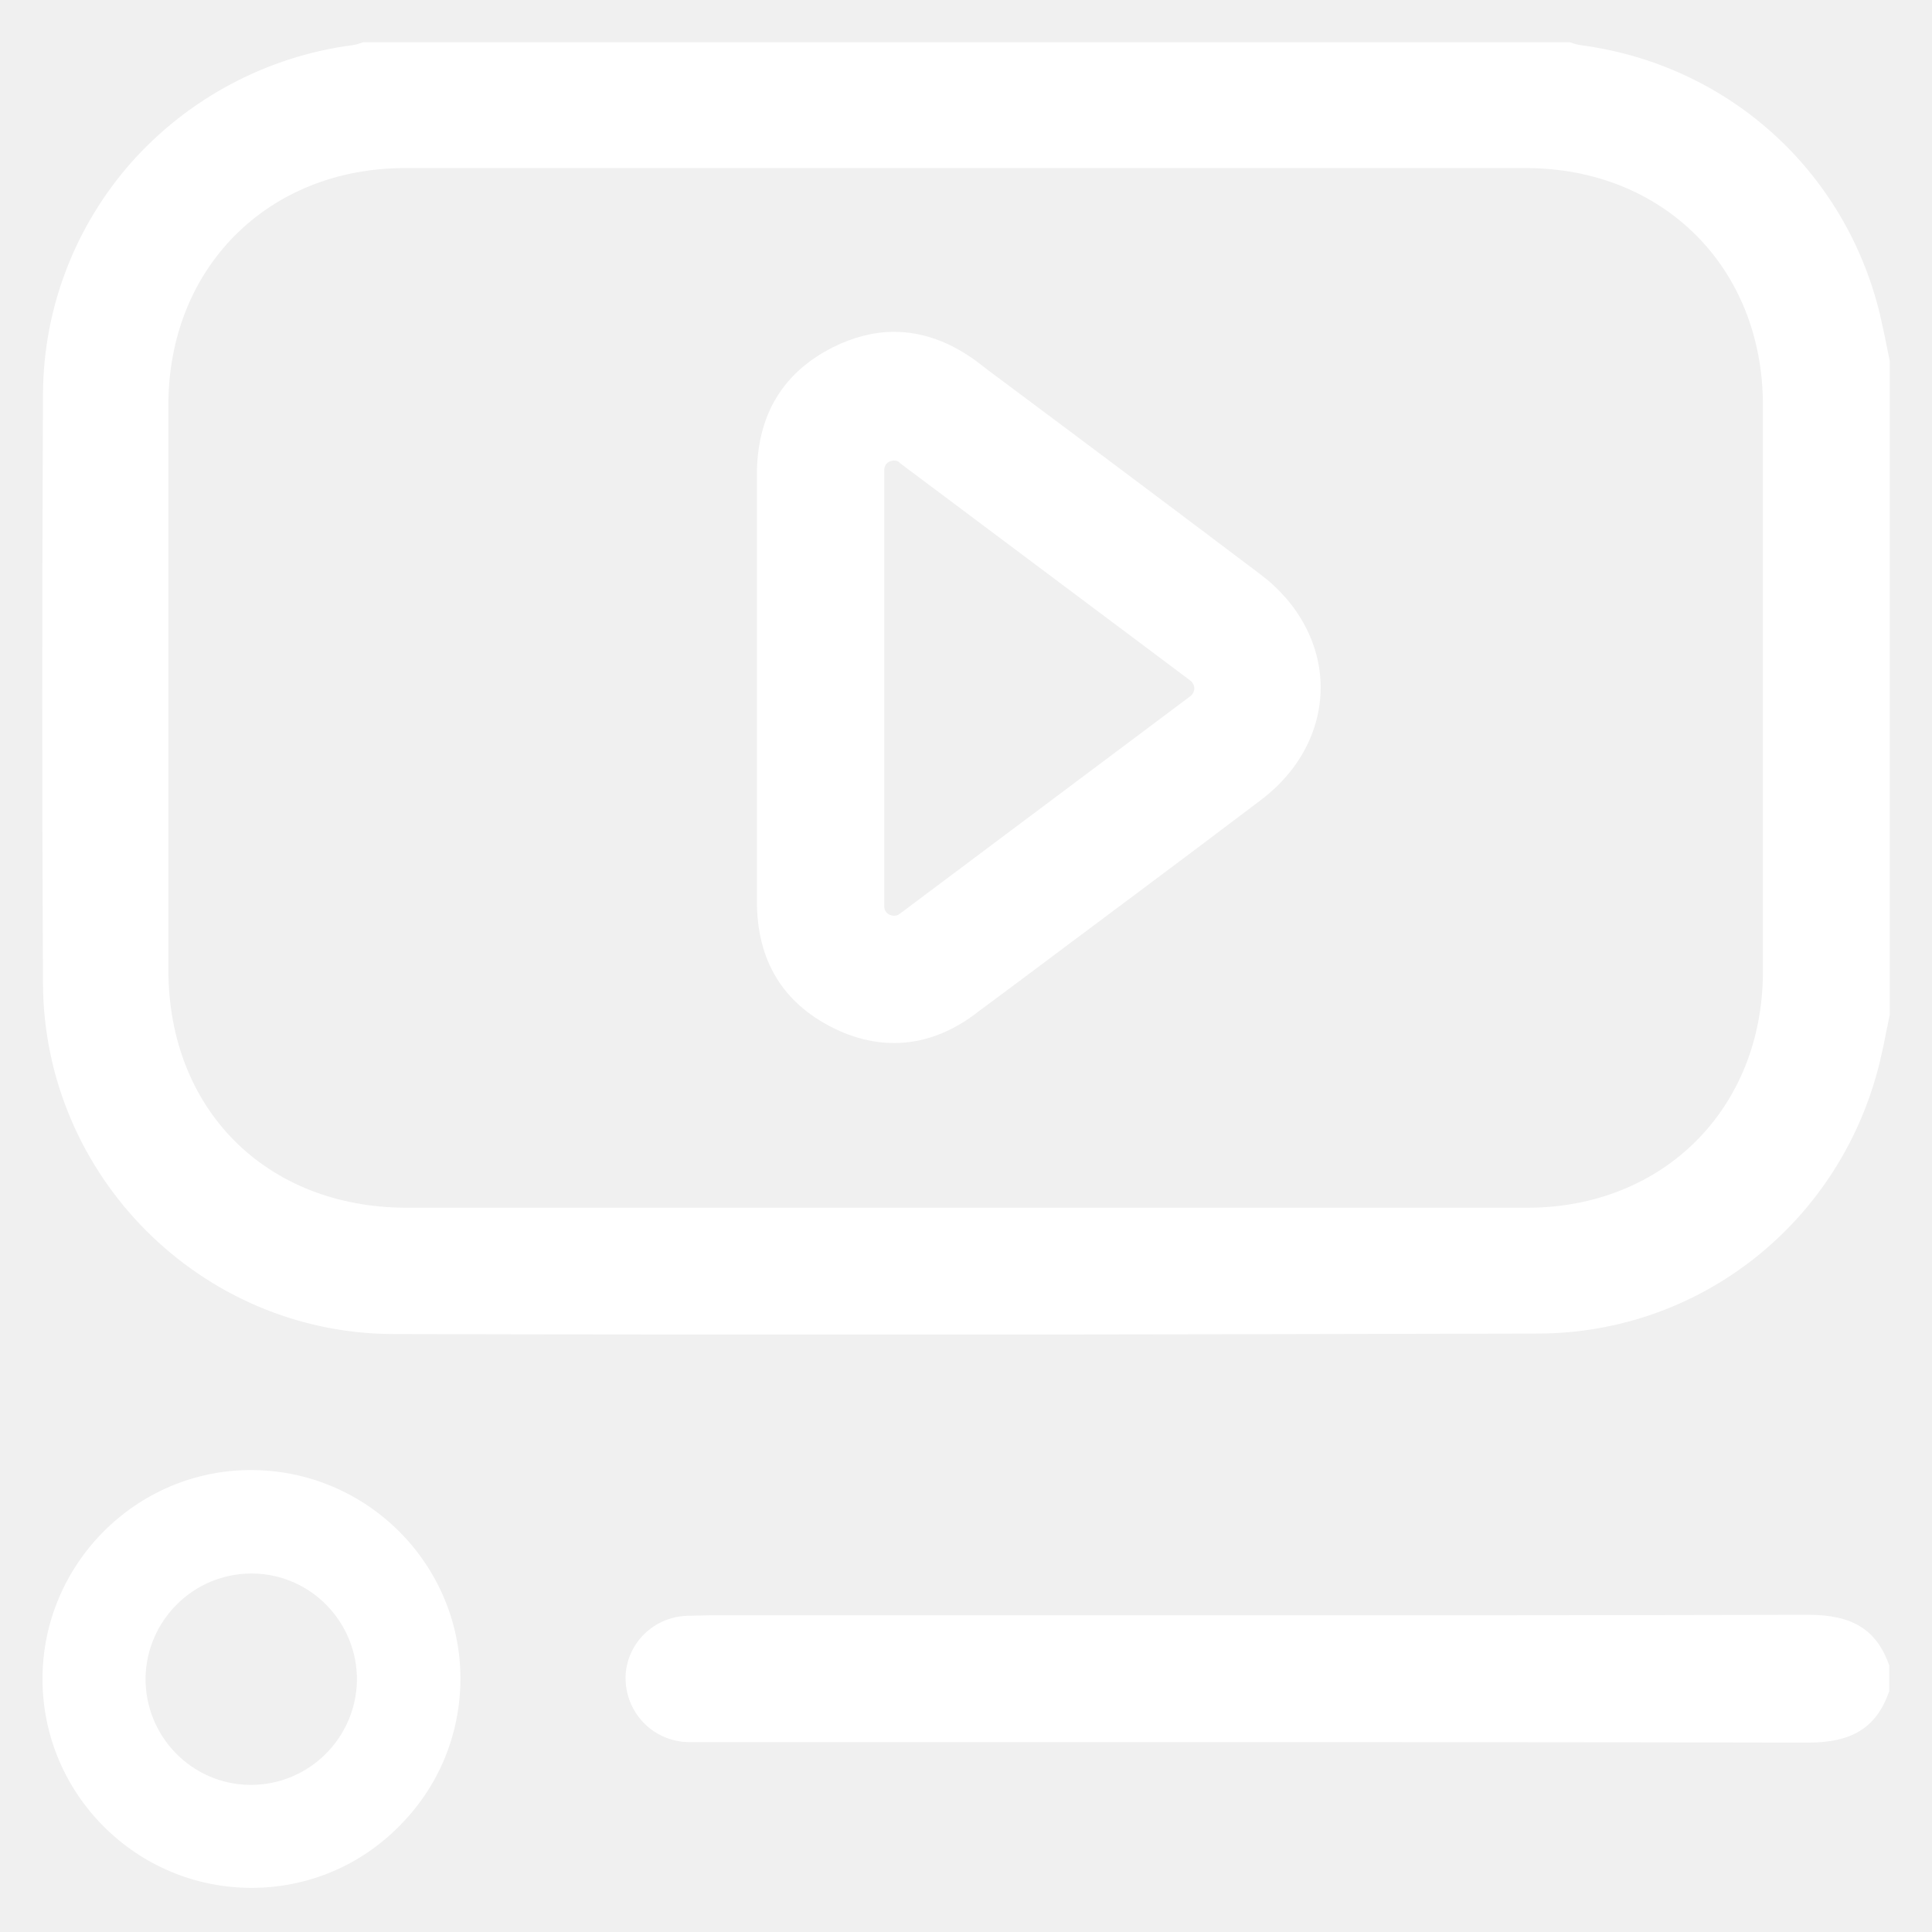
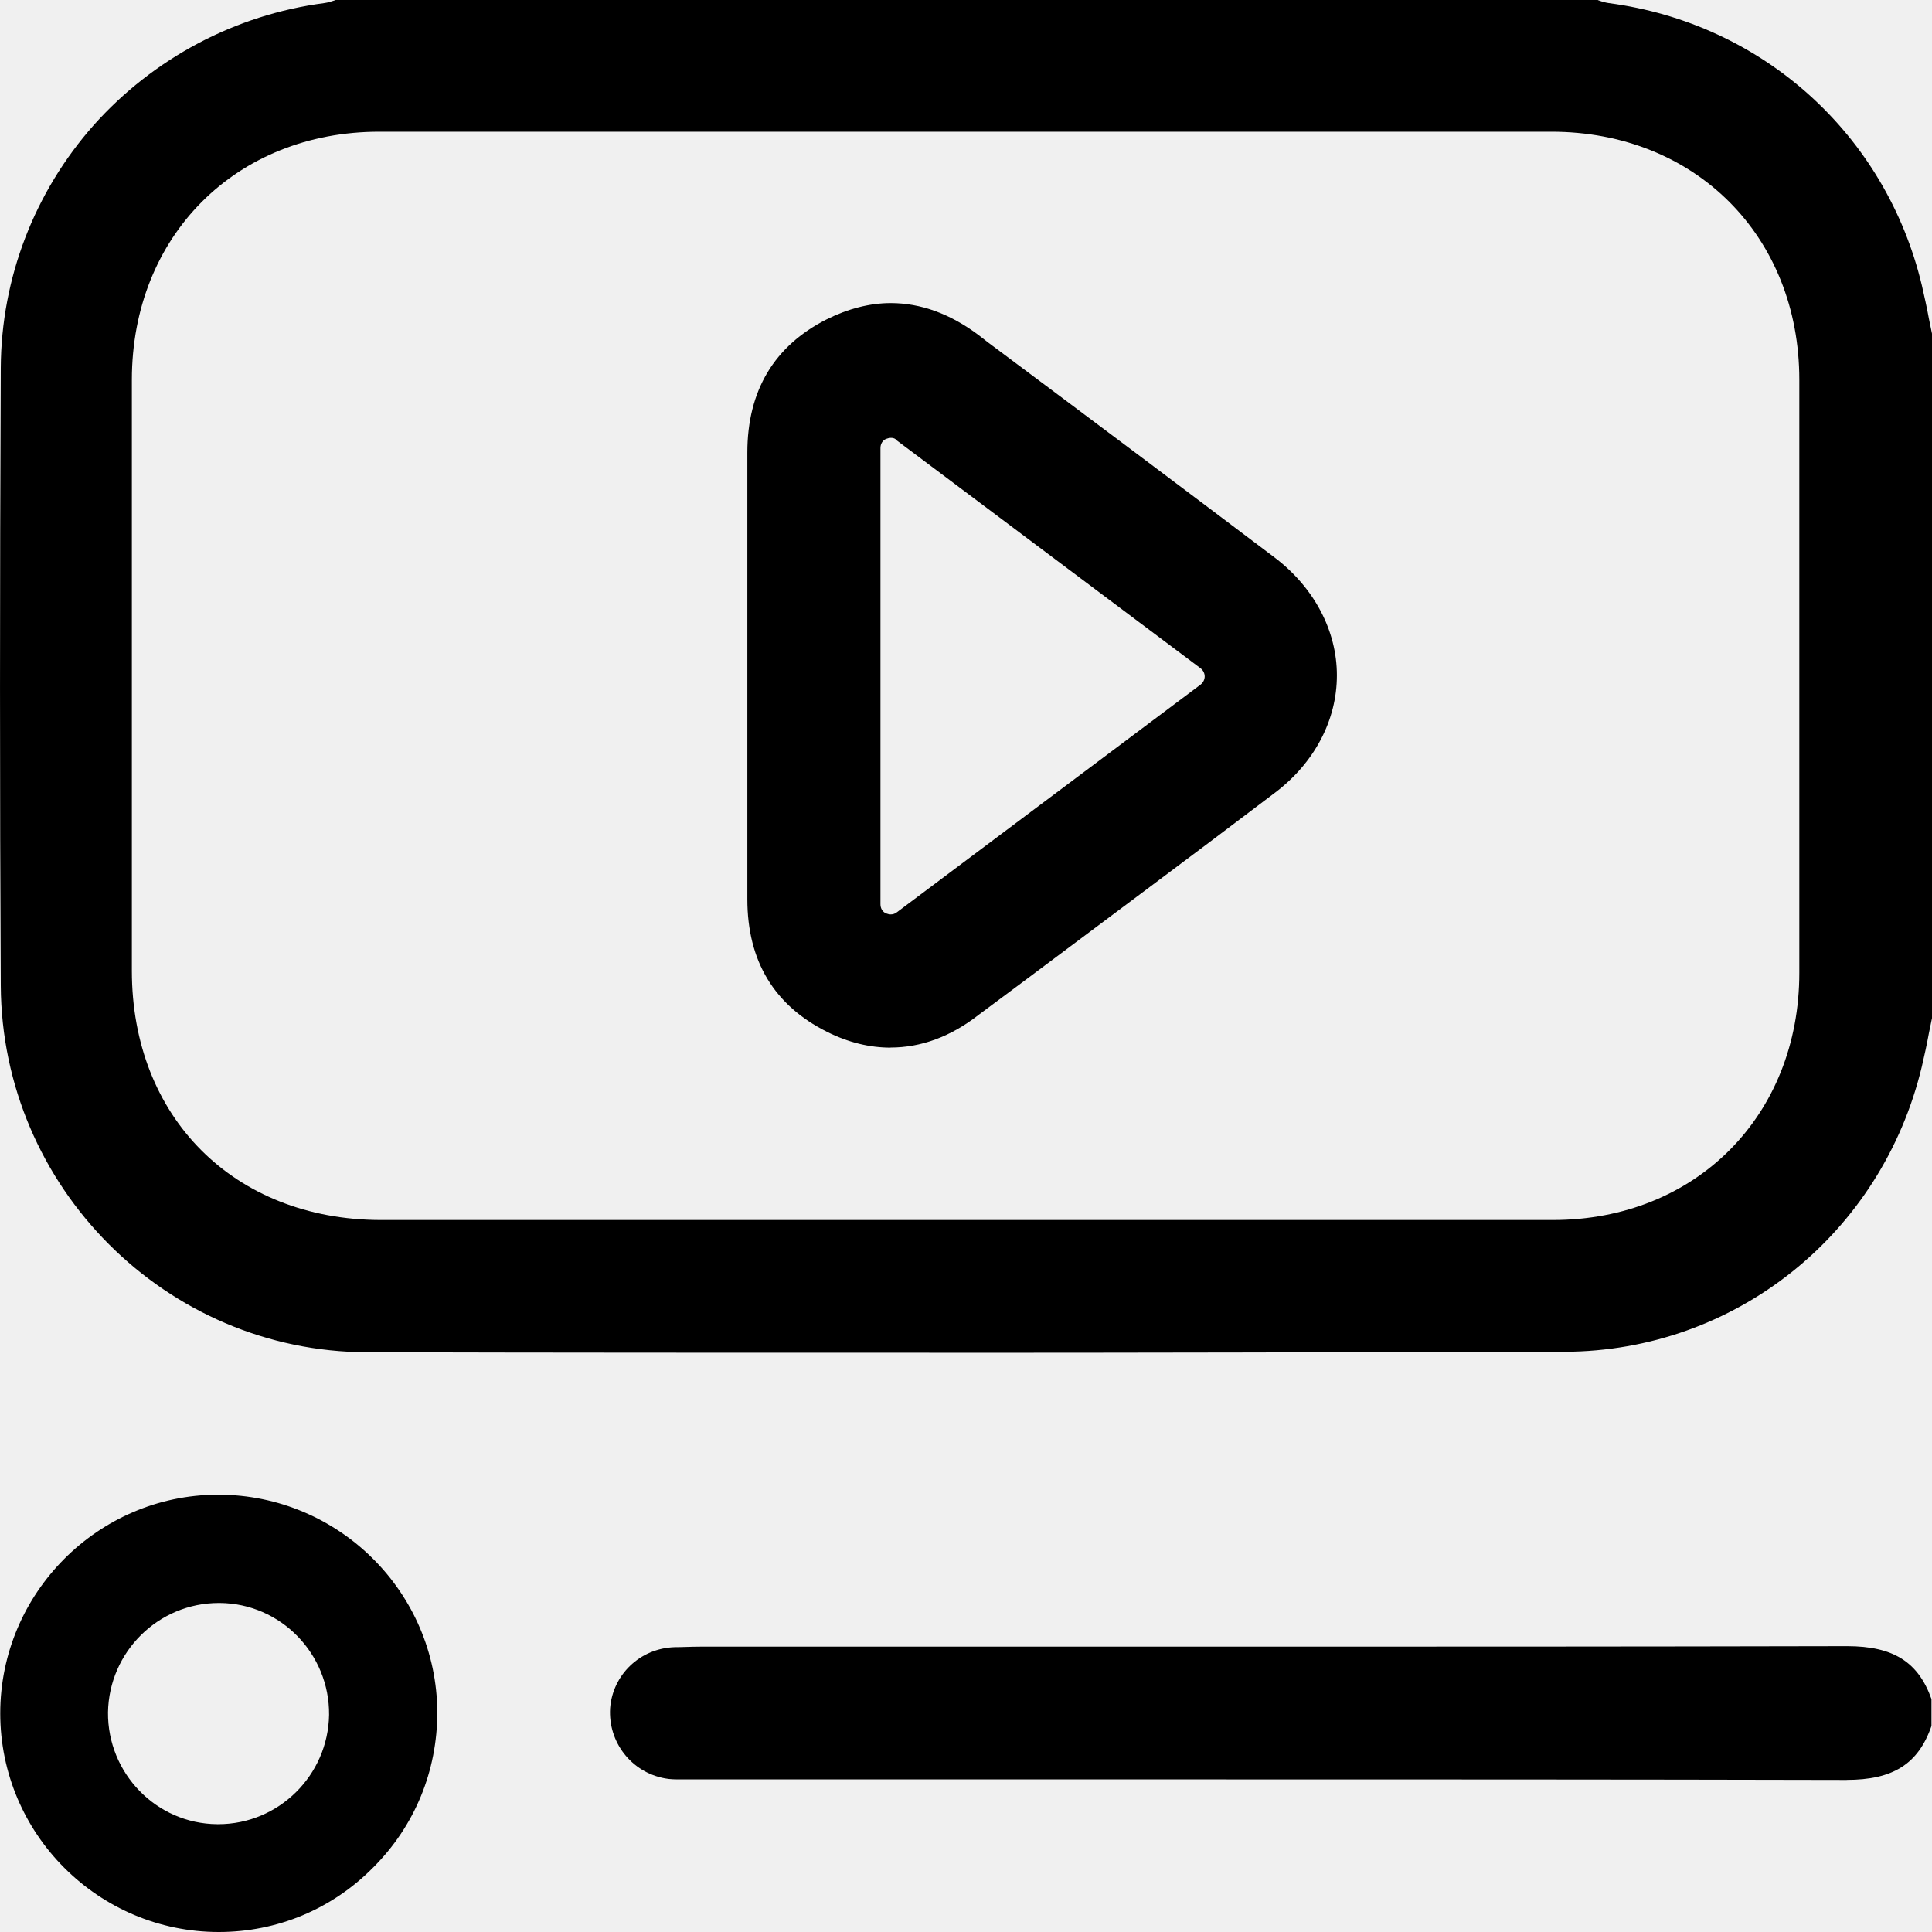
- <svg xmlns="http://www.w3.org/2000/svg" width="40" height="40" viewBox="0 0 40 40" fill="none">
-   <path d="M19.585 27.63C15.54 27.63 11.797 27.63 8.145 27.62C4.16 27.61 0.91 24.351 0.89 20.368C0.87 16.546 0.87 12.553 0.89 8.147C0.9 6.377 1.554 4.677 2.731 3.349C3.909 2.032 5.529 1.167 7.299 0.935C7.37 0.925 7.43 0.905 7.491 0.885C7.501 0.885 7.511 0.875 7.521 0.875H32.504C32.514 0.875 32.524 0.885 32.535 0.885C32.585 0.905 32.655 0.925 32.726 0.935C35.774 1.338 38.209 3.53 38.924 6.518C38.974 6.739 39.024 6.96 39.065 7.181C39.085 7.282 39.105 7.373 39.125 7.473V21.012C39.105 21.112 39.085 21.203 39.065 21.303C39.024 21.524 38.974 21.756 38.924 21.967C38.129 25.286 35.221 27.6 31.85 27.61C27.383 27.62 23.368 27.63 19.585 27.63ZM26.93 25.005C28.49 25.005 30.059 25.005 31.619 25.005C34.446 25.005 36.499 22.943 36.499 20.116C36.499 16.204 36.499 12.301 36.499 8.388C36.499 5.542 34.436 3.48 31.589 3.48C27.725 3.48 23.851 3.48 19.987 3.48C16.124 3.48 12.25 3.48 8.386 3.48C5.549 3.48 3.486 5.542 3.486 8.388C3.486 12.281 3.486 16.184 3.486 20.076C3.486 22.973 5.508 24.995 8.406 25.005C9.966 25.005 11.515 25.005 13.075 25.005H19.987H26.93Z" fill="white" />
-   <path d="M37.434 36.079C32.977 36.069 28.58 36.069 24.867 36.069H14.534H14.363C14.252 36.069 14.141 36.069 14.041 36.048C13.377 35.928 12.914 35.334 12.954 34.66C13.004 33.997 13.548 33.474 14.232 33.453C14.383 33.453 14.554 33.443 14.755 33.443C14.886 33.443 15.017 33.443 15.148 33.443C15.278 33.443 15.409 33.443 15.55 33.443C15.55 33.443 24.153 33.443 25.863 33.443C29.033 33.443 33.209 33.443 37.434 33.433H37.445C38.36 33.433 38.853 33.745 39.115 34.479V35.013C38.853 35.767 38.35 36.079 37.434 36.079Z" fill="white" />
-   <path d="M5.206 39.086C2.822 39.086 0.88 37.145 0.88 34.761C0.88 32.387 2.812 30.446 5.176 30.436H5.196C7.581 30.436 9.523 32.367 9.533 34.741C9.533 35.898 9.09 36.984 8.265 37.809C7.45 38.633 6.364 39.086 5.206 39.086ZM5.206 32.578C4.009 32.578 3.033 33.544 3.013 34.741C3.003 35.948 3.969 36.944 5.176 36.954H5.196C6.394 36.954 7.37 35.988 7.39 34.791C7.4 33.584 6.434 32.589 5.227 32.578H5.206Z" fill="white" />
-   <path d="M18.508 21.595C18.096 21.595 17.673 21.494 17.251 21.283C16.204 20.76 15.671 19.885 15.671 18.658C15.671 17.622 15.671 16.586 15.671 15.55V12.854C15.671 11.848 15.671 10.833 15.671 9.827C15.671 8.6 16.204 7.715 17.241 7.192C17.663 6.98 18.096 6.87 18.508 6.87C19.102 6.87 19.686 7.081 20.249 7.503L20.43 7.644C22.292 9.032 24.213 10.47 26.105 11.899C26.89 12.492 27.343 13.347 27.343 14.232C27.343 15.117 26.9 15.962 26.115 16.556C24.445 17.823 22.734 19.09 21.084 20.328L20.259 20.941C19.696 21.384 19.102 21.595 18.508 21.595ZM18.508 9.535C18.478 9.535 18.448 9.545 18.418 9.555C18.347 9.585 18.307 9.656 18.307 9.736V18.759C18.307 18.839 18.347 18.909 18.418 18.939C18.448 18.95 18.478 18.96 18.508 18.96C18.549 18.96 18.589 18.95 18.629 18.919L24.646 14.413C24.696 14.373 24.727 14.313 24.727 14.252C24.727 14.192 24.696 14.132 24.646 14.091L18.629 9.585C18.599 9.545 18.559 9.535 18.508 9.535Z" fill="white" />
+ <svg xmlns="http://www.w3.org/2000/svg" width="40" height="40" viewBox="0 0 40 40" fill="none" version="1.1" id="svg10">
+   <defs id="defs14" />
+   <path d="m 19.566,28.007 c -4.23,0 -8.144,0 -11.964,-0.01 -4.167,-0.011 -7.565,-3.422 -7.586,-7.592 -0.021,-4.001 -0.021,-8.181 0,-12.793 C 0.026,5.759 0.71,3.98 1.941,2.59 3.172,1.211 4.866,0.305 6.718,0.063 6.792,0.053 6.855,0.032 6.918,0.011 6.929,0.011 6.939,0 6.95,0 H 33.076 c 0.011,0 0.021,0.011 0.032,0.011 0.053,0.021 0.126,0.042 0.2,0.053 3.188,0.421 5.735,2.717 6.482,5.844 0.053,0.232 0.105,0.463 0.147,0.695 0.021,0.105 0.042,0.2 0.063,0.305 v 14.172 c -0.021,0.105 -0.042,0.2 -0.063,0.305 -0.042,0.232 -0.095,0.474 -0.147,0.695 -0.831,3.475 -3.872,5.896 -7.397,5.907 -4.672,0.011 -8.87,0.021 -12.827,0.021 z m 7.681,-2.748 c 1.631,0 3.272,0 4.903,0 2.957,0 5.103,-2.158 5.103,-5.117 0,-4.096 0,-8.181 0,-12.277 0,-2.98 -2.157,-5.138 -5.135,-5.138 -4.04,0 -8.092,0 -12.132,0 -4.04,0 -8.092,0 -12.132,0 -2.967,0 -5.124,2.158 -5.124,5.138 0,4.075 0,8.16 0,12.235 0,3.032 2.115,5.149 5.145,5.159 1.631,0 3.251,0 4.882,0 h 7.229 z" fill="white" id="path2" style="fill:#000000;stroke-width:1.046" />
+   <path d="m 38.232,36.852 c -4.661,-0.011 -9.26,-0.011 -13.142,-0.011 H 14.284 14.105 c -0.116,0 -0.231,0 -0.337,-0.021 -0.694,-0.126 -1.179,-0.748 -1.136,-1.453 0.053,-0.695 0.621,-1.242 1.336,-1.264 0.158,0 0.337,-0.011 0.547,-0.011 0.137,0 0.273,0 0.41,0 0.137,0 0.274,0 0.421,0 0,0 8.996,0 10.785,0 3.315,0 7.681,0 12.1,-0.01 h 0.011 c 0.957,0 1.473,0.326 1.747,1.095 v 0.558 c -0.274,0.79 -0.8,1.116 -1.757,1.116 z" fill="white" id="path4" style="fill:#000000;stroke-width:1.046" />
+   <path d="m 4.53,40 c -2.494,0 -4.525,-2.032 -4.525,-4.527 0,-2.485 2.02,-4.517 4.493,-4.527 h 0.021 c 2.494,0 4.525,2.022 4.535,4.506 0,1.211 -0.463,2.348 -1.326,3.211 C 6.876,39.526 5.74,40 4.53,40 Z m 0,-6.812 c -1.252,0 -2.273,1.011 -2.294,2.264 -0.011,1.263 1,2.306 2.262,2.316 h 0.021 c 1.252,0 2.273,-1.011 2.294,-2.264 0.011,-1.264 -1,-2.306 -2.262,-2.316 z" fill="white" id="path6" style="fill:#000000;stroke-width:1.046" />
+   <path d="m 18.44,21.69 c -0.431,0 -0.873,-0.105 -1.315,-0.326 -1.094,-0.547 -1.652,-1.464 -1.652,-2.748 0,-1.085 0,-2.169 0,-3.254 v -2.822 c 0,-1.053 0,-2.116 0,-3.169 0,-1.285 0.558,-2.211 1.642,-2.759 0.442,-0.221 0.894,-0.337 1.326,-0.337 0.621,0 1.231,0.221 1.82,0.663 l 0.189,0.147 c 1.947,1.453 3.956,2.959 5.935,4.454 0.821,0.621 1.294,1.516 1.294,2.443 0,0.927 -0.463,1.811 -1.284,2.432 -1.747,1.327 -3.535,2.653 -5.261,3.948 l -0.863,0.642 c -0.589,0.463 -1.21,0.684 -1.831,0.684 z m 0,-12.624 c -0.032,0 -0.063,0.011 -0.095,0.021 -0.074,0.032 -0.116,0.105 -0.116,0.19 v 9.445 c 0,0.084 0.042,0.158 0.116,0.189 0.031,0.011 0.063,0.021 0.095,0.021 0.042,0 0.084,-0.01 0.126,-0.042 l 6.292,-4.717 c 0.053,-0.042 0.084,-0.105 0.084,-0.168 0,-0.063 -0.031,-0.126 -0.084,-0.168 L 18.566,9.118 c -0.032,-0.042 -0.074,-0.053 -0.126,-0.053 z" fill="white" id="path8" style="fill:#000000;stroke-width:1.046" />
</svg>
